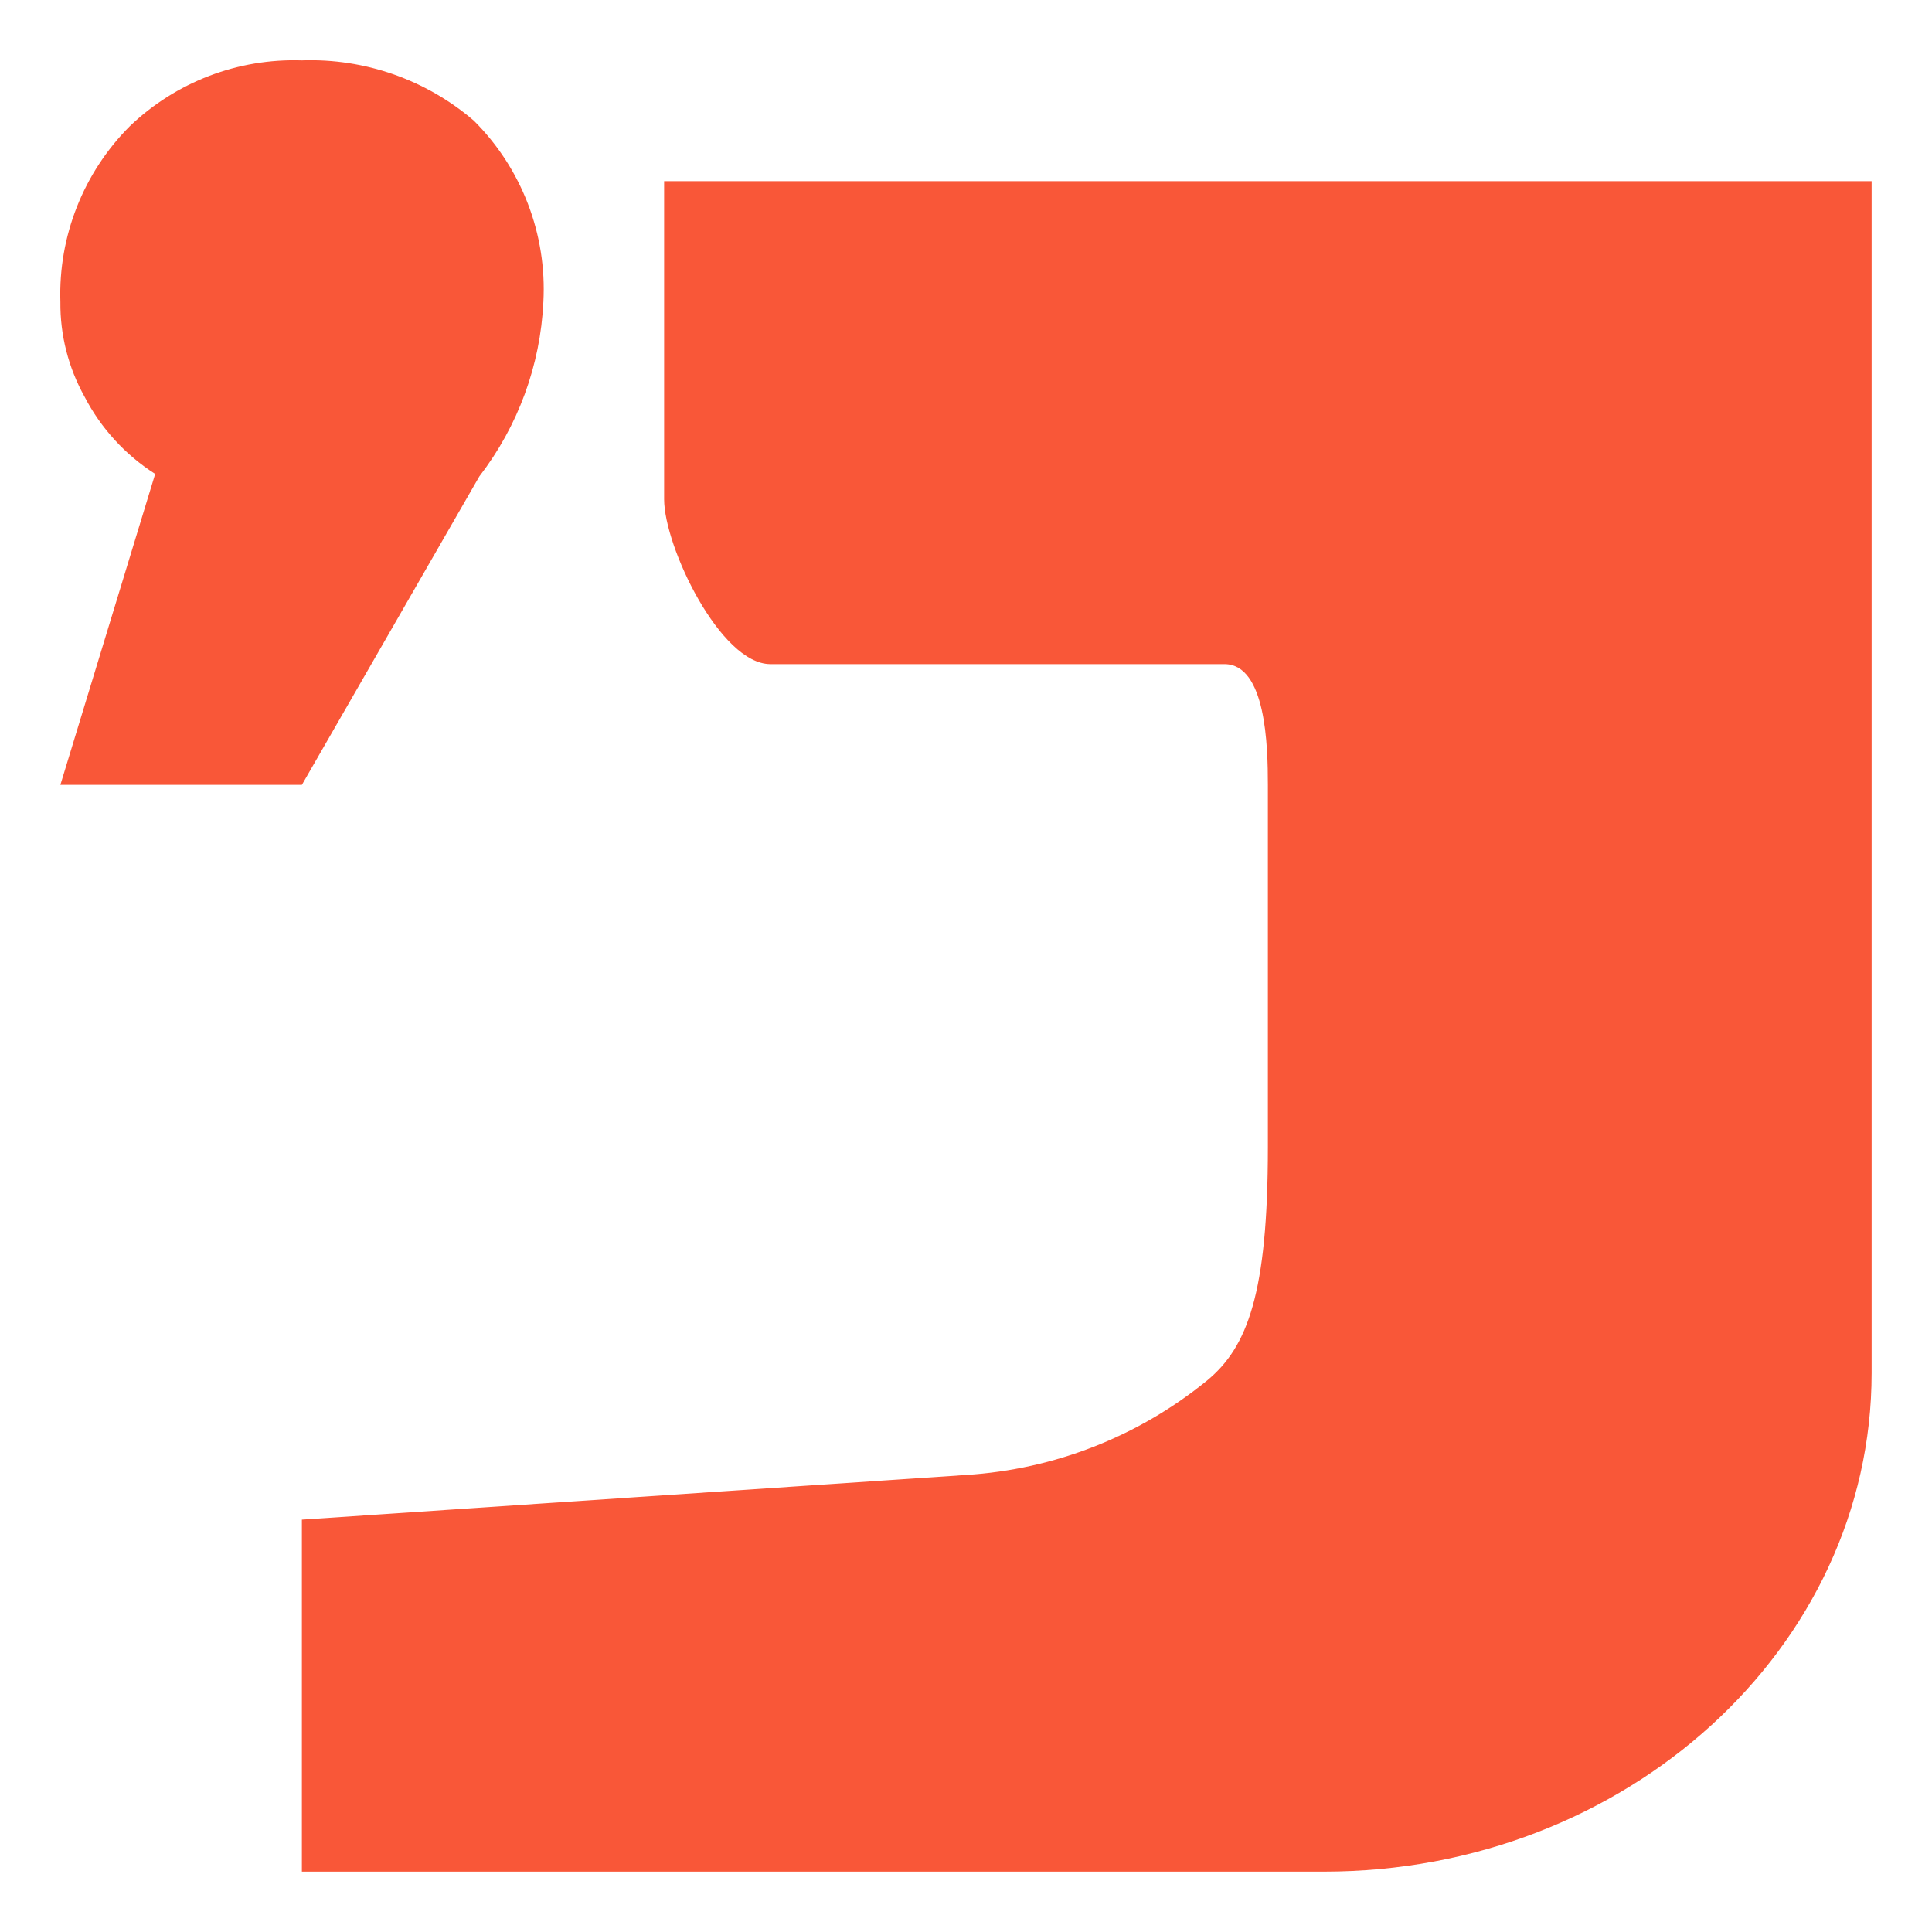
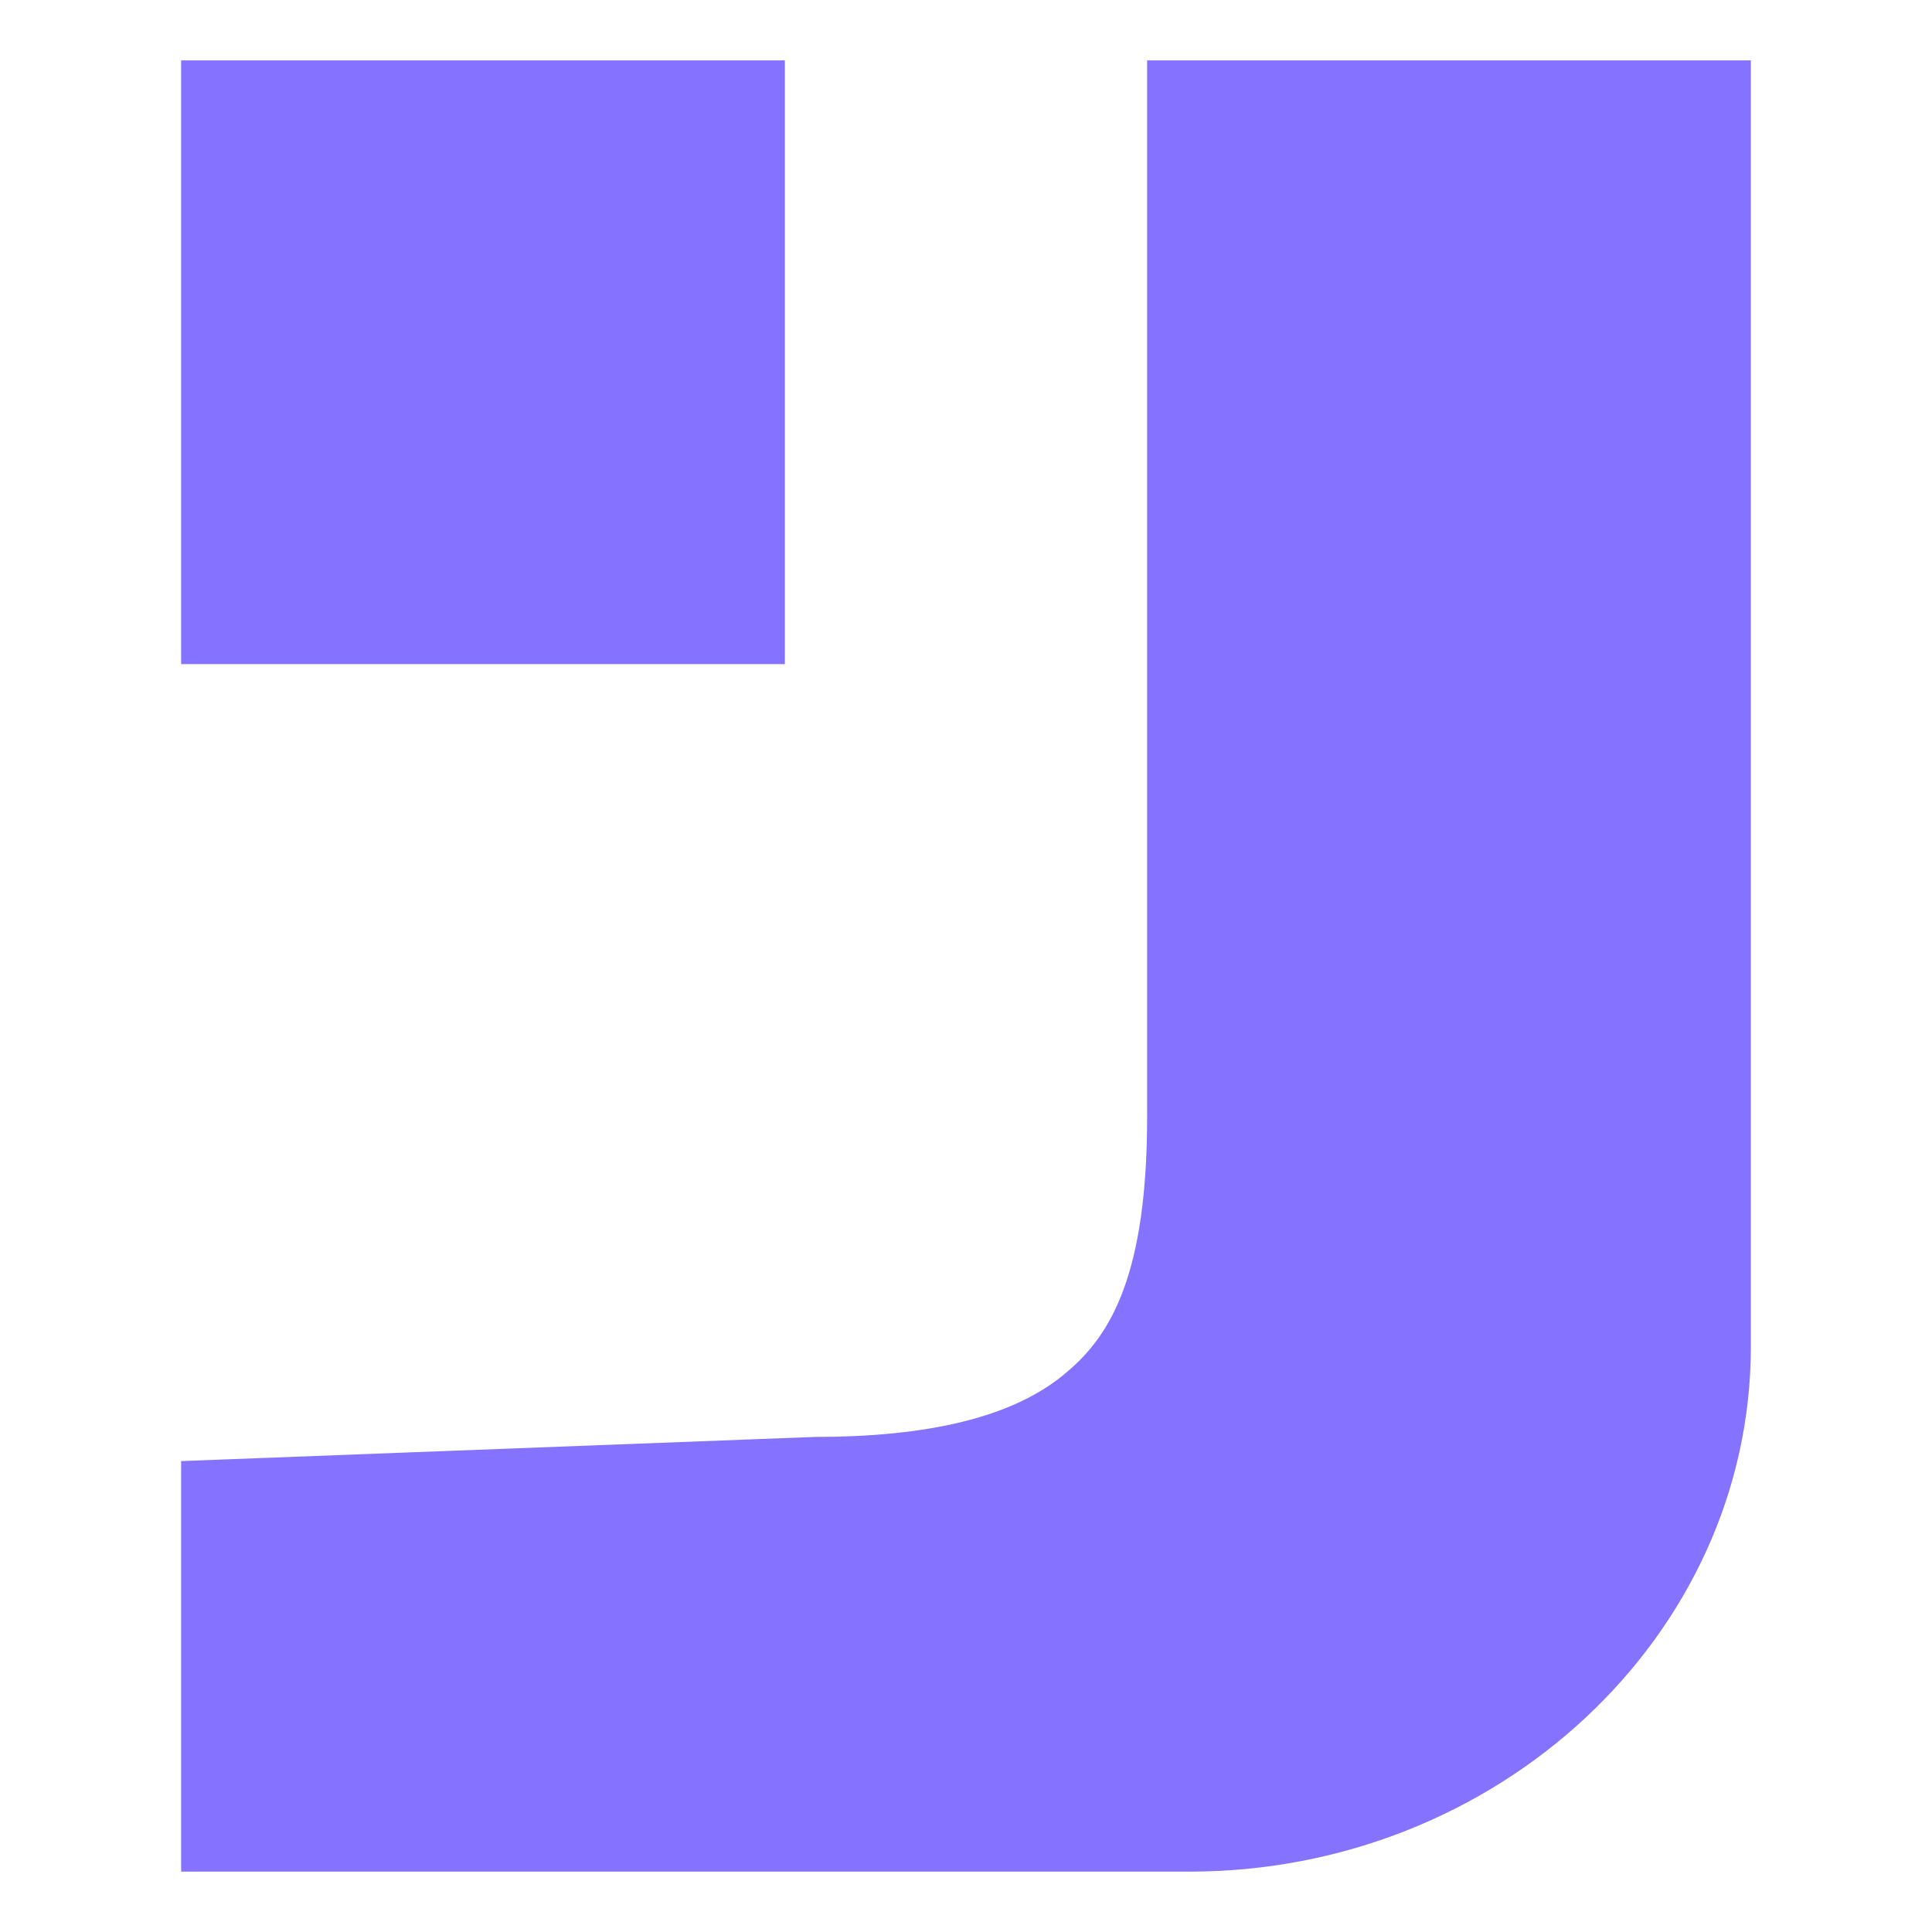
- <svg xmlns="http://www.w3.org/2000/svg" viewBox="0 0 32 32">
+ <svg xmlns="http://www.w3.org/2000/svg" version="1.1" viewBox="0 0 32 32">
  <defs>
-     <style>.cls-1{fill:#f95738;}</style>
+     <style>
+       .cls-1 {
+         fill: #8572ff;
+         fill-rule: evenodd;
+       }
+     </style>
  </defs>
-   <g id="Favicon">
-     <path class="cls-1" d="M7.85,2A3.94,3.94,0,0,1,9,5,5.13,5.13,0,0,1,7.94,7.89L5,13H1L2.57,7.85A3.34,3.34,0,0,1,1.4,6.57,3.16,3.16,0,0,1,1,5,3.94,3.94,0,0,1,2.15,2.09,3.93,3.93,0,0,1,5,1,4.15,4.15,0,0,1,7.85,2Z" />
-     <path class="cls-1" d="M31,3H11V8.27c0,.78.93,2.73,1.76,2.73h7.52c.69,0,.72,1.36.72,2v6c0,2.43-.34,3.31-1,3.86a7,7,0,0,1-4,1.57L5,25.17V31H21.93c5,0,9.07-3.7,9.07-8.26Z" />
+   <g>
+     <g id="Layer_1">
+       <g id="Favicon">
+         <path class="cls-1" d="M29,1v21.3c0,4.8-4.2,8.7-9.3,8.7H3v-6.8l10.5-.4c1.8,0,3.3-.3,4.2-1.1.7-.6,1.3-1.6,1.3-4.2V1h10Z" />
+         <path class="cls-1" d="M13,1v10H3V1h10Z" />
+       </g>
+     </g>
  </g>
</svg>
